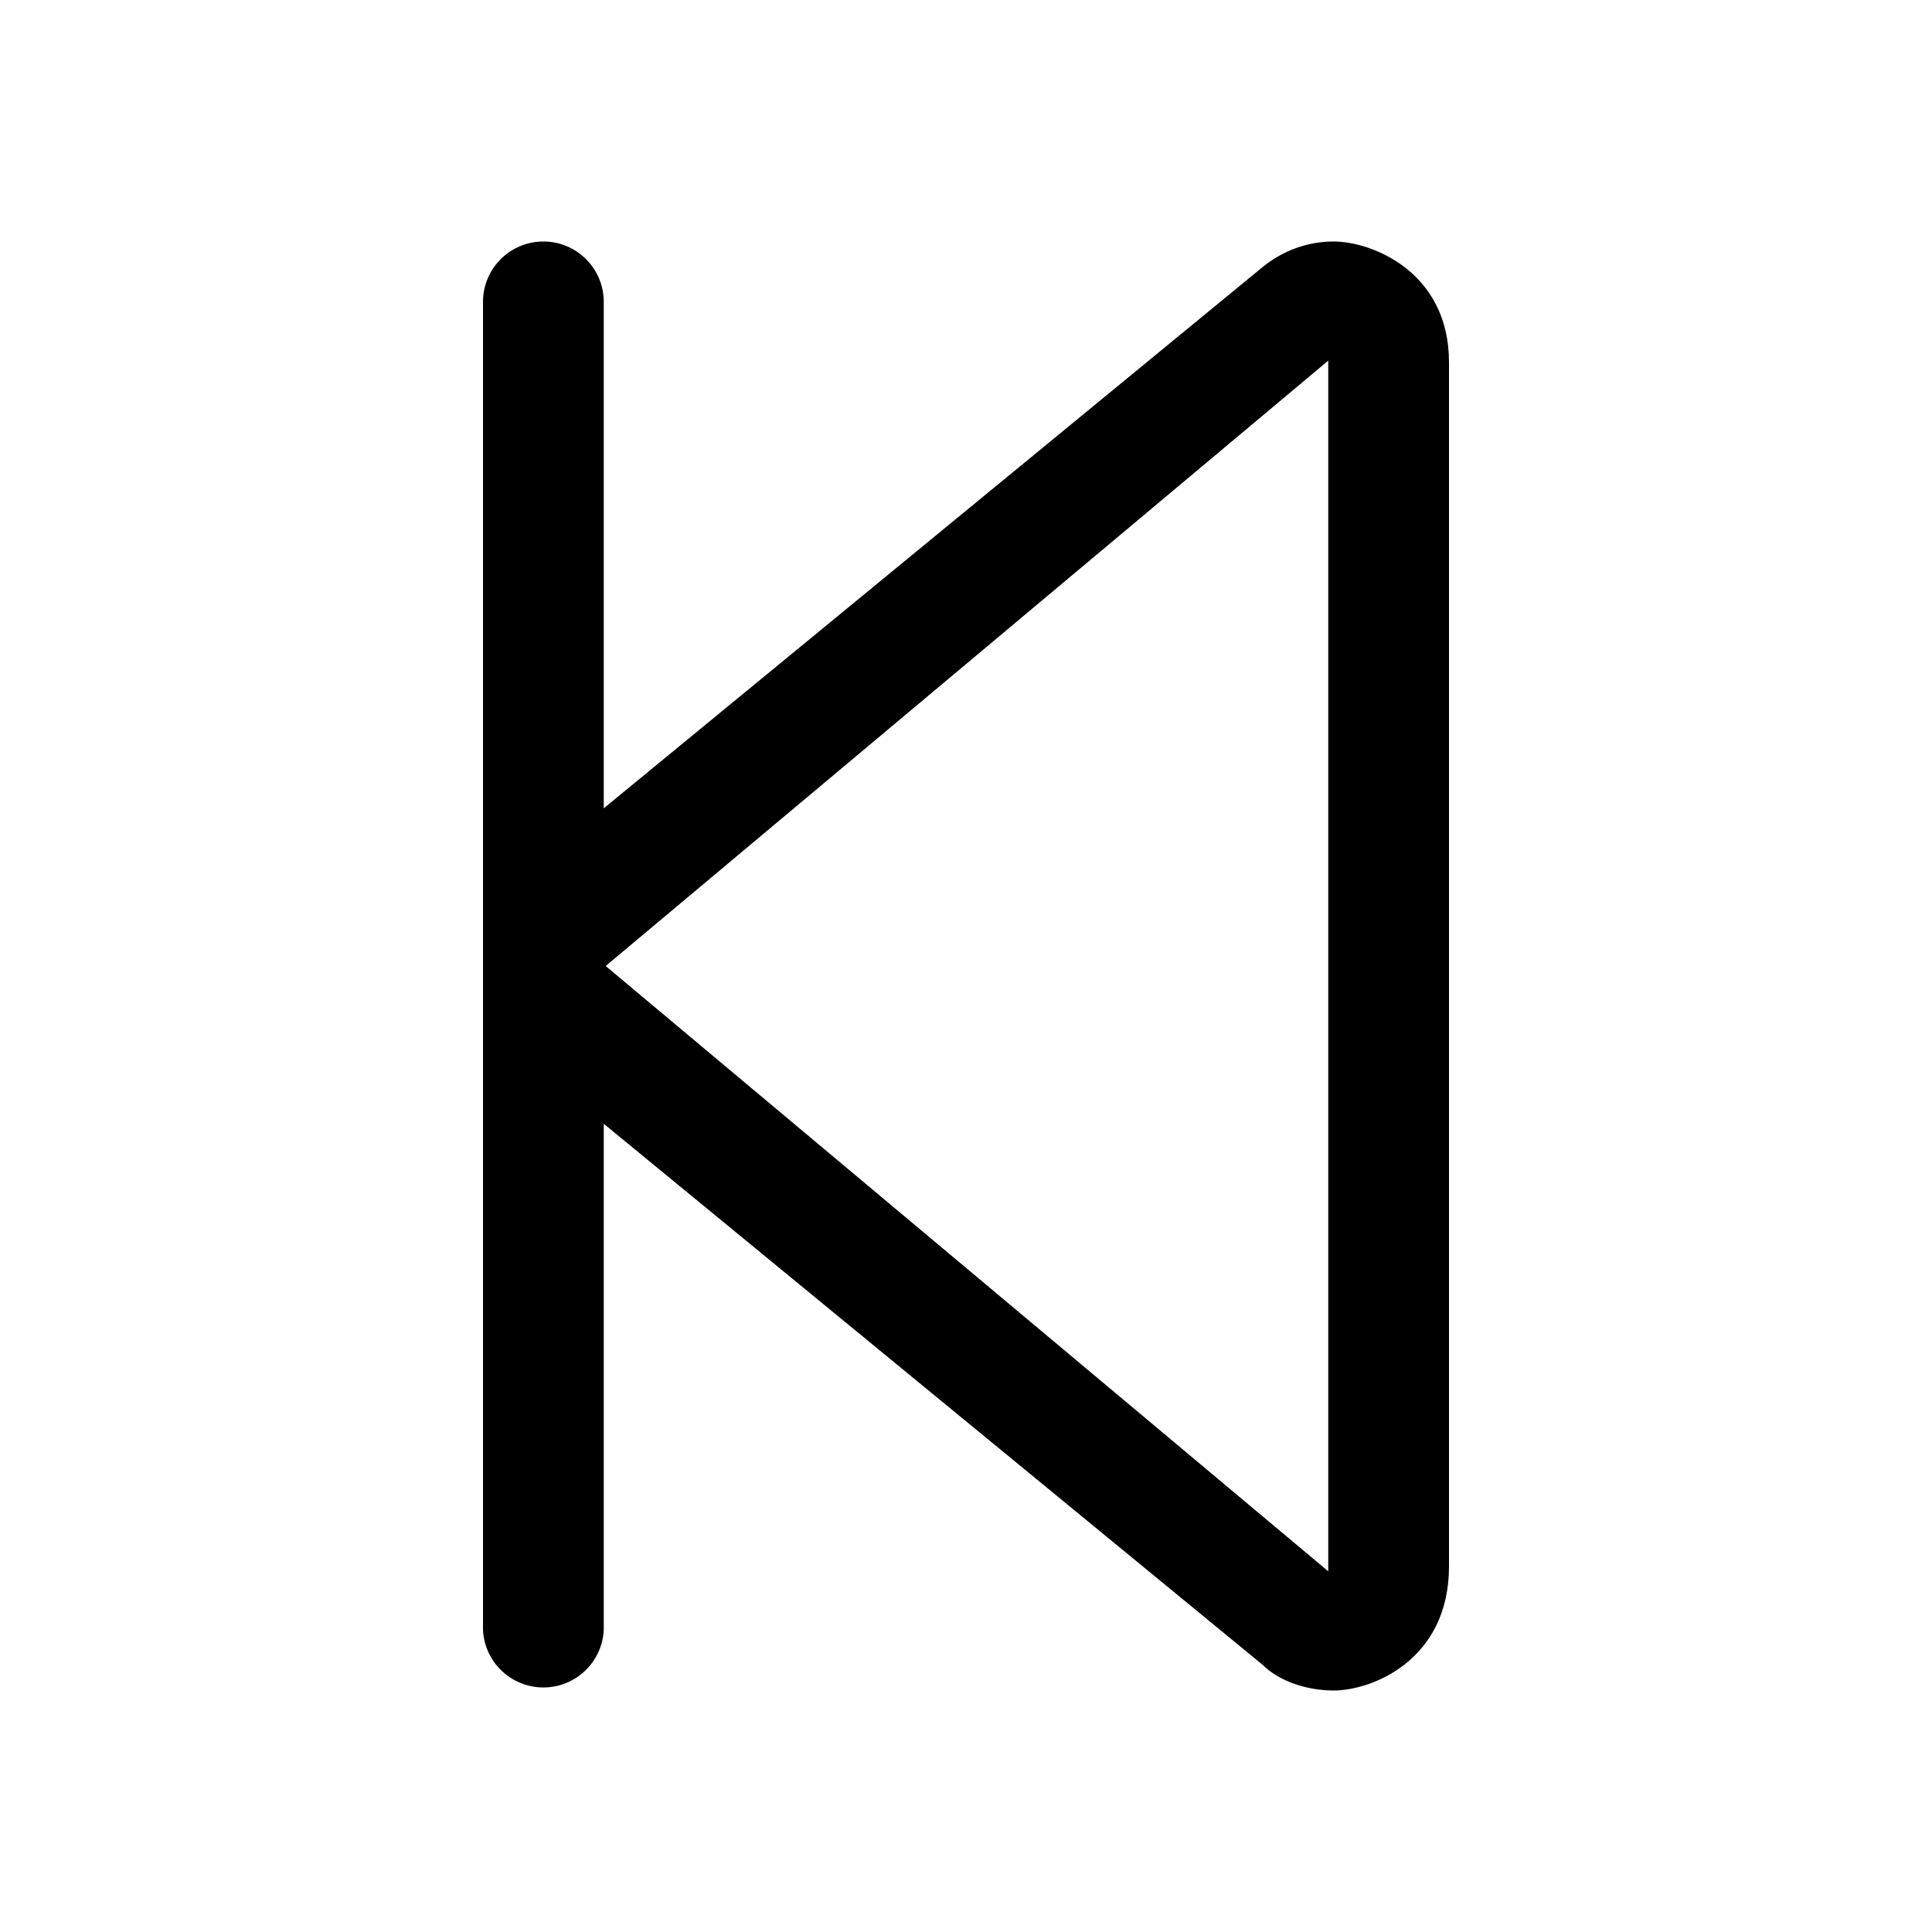
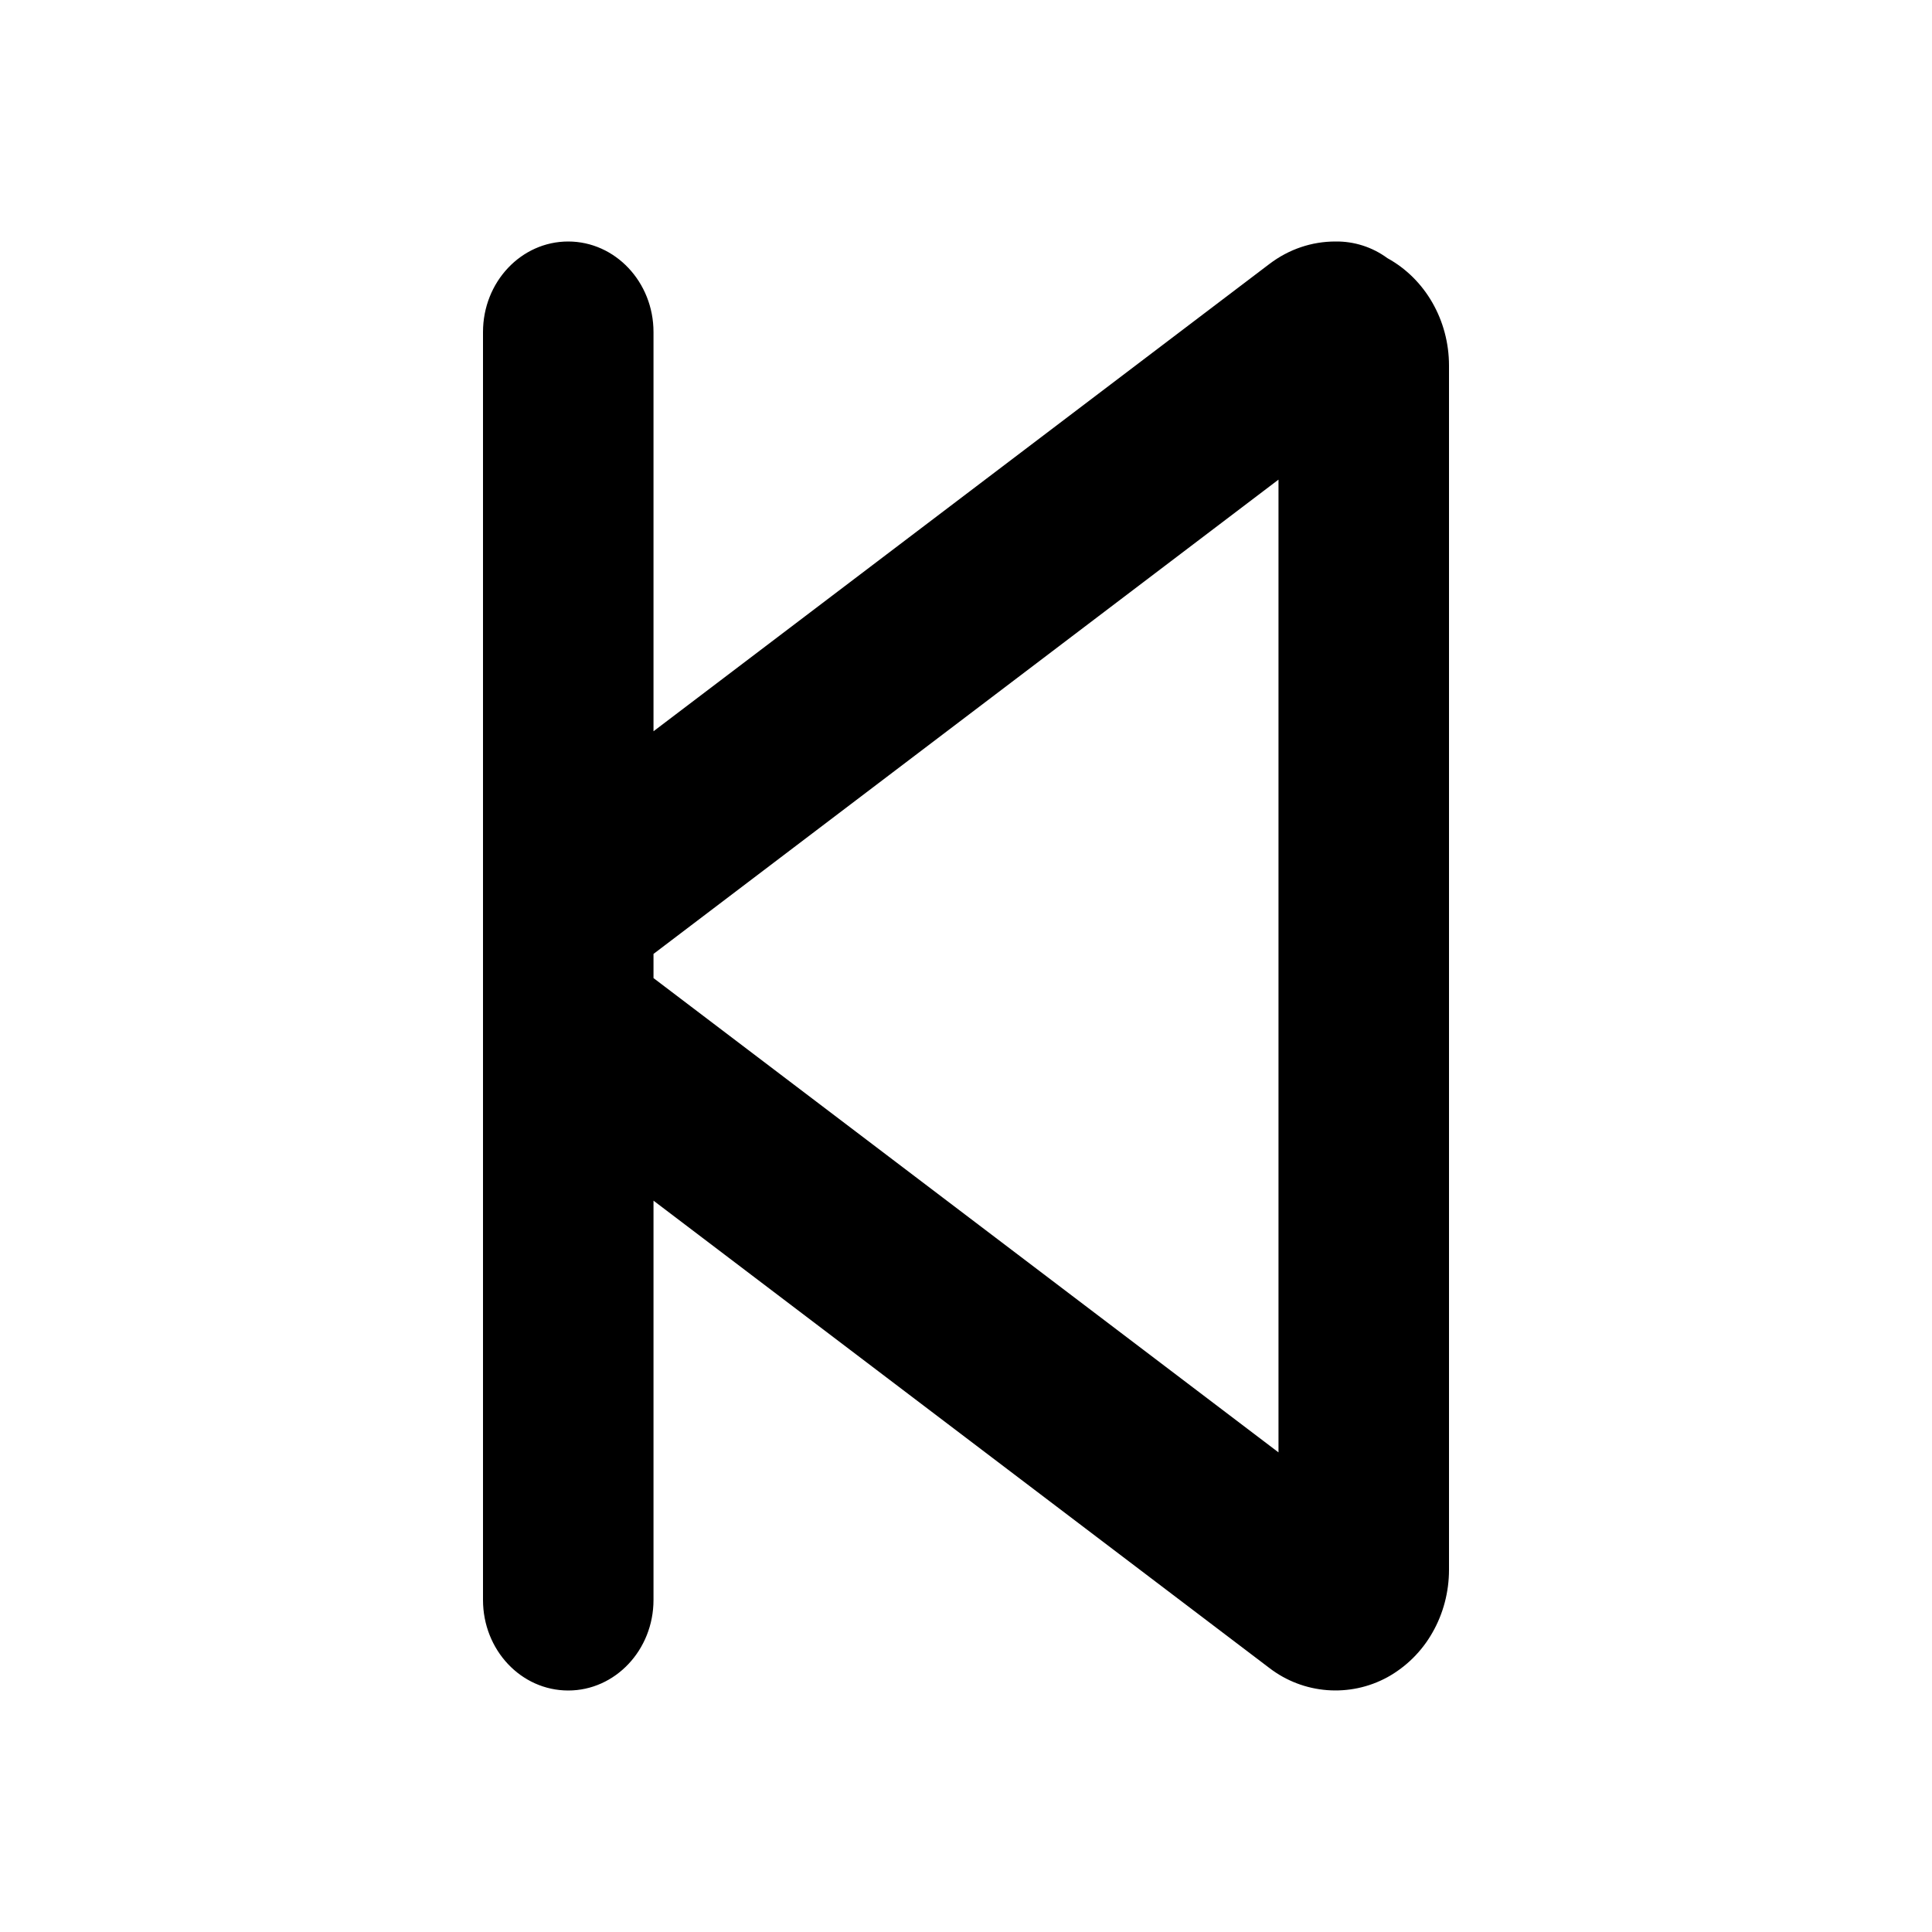
<svg xmlns="http://www.w3.org/2000/svg" width="24" height="24" viewBox="0 0 24 24">
-   <path d="M16.566 3c-.317 0-.629.11-.887.322L7.5 10.041V3.75a.75.75 0 1 0-1.5 0v16.5a.751.751 0 0 0 1.5 0v-6.29l8.18 6.717c.215.215.567.323.886.323.482 0 1.434-.38 1.434-1.542V4.5c0-1.119-.952-1.5-1.434-1.5ZM16.5 19.519 7.524 12 16.5 4.48v15.04Z" />
+   <path d="M7.059 21c.584 0 1.059-.504 1.059-1.125v-4.96l7.65 5.805a1.348 1.348 0 0 0 1.467.115 1.45 1.45 0 0 0 .559-.554c.135-.235.206-.506.206-.781V4.542c0-.563-.295-1.077-.765-1.335A1.063 1.063 0 0 0 16.588 3c-.29 0-.576.094-.82.28l-7.65 5.804V4.125C8.118 3.504 7.643 3 7.058 3 6.475 3 6 3.502 6 4.125v15.75C6 20.496 6.472 21 7.059 21Zm1.059-9.15 7.764-5.892v12.084L8.118 12.15v-.3Z" />
</svg>
